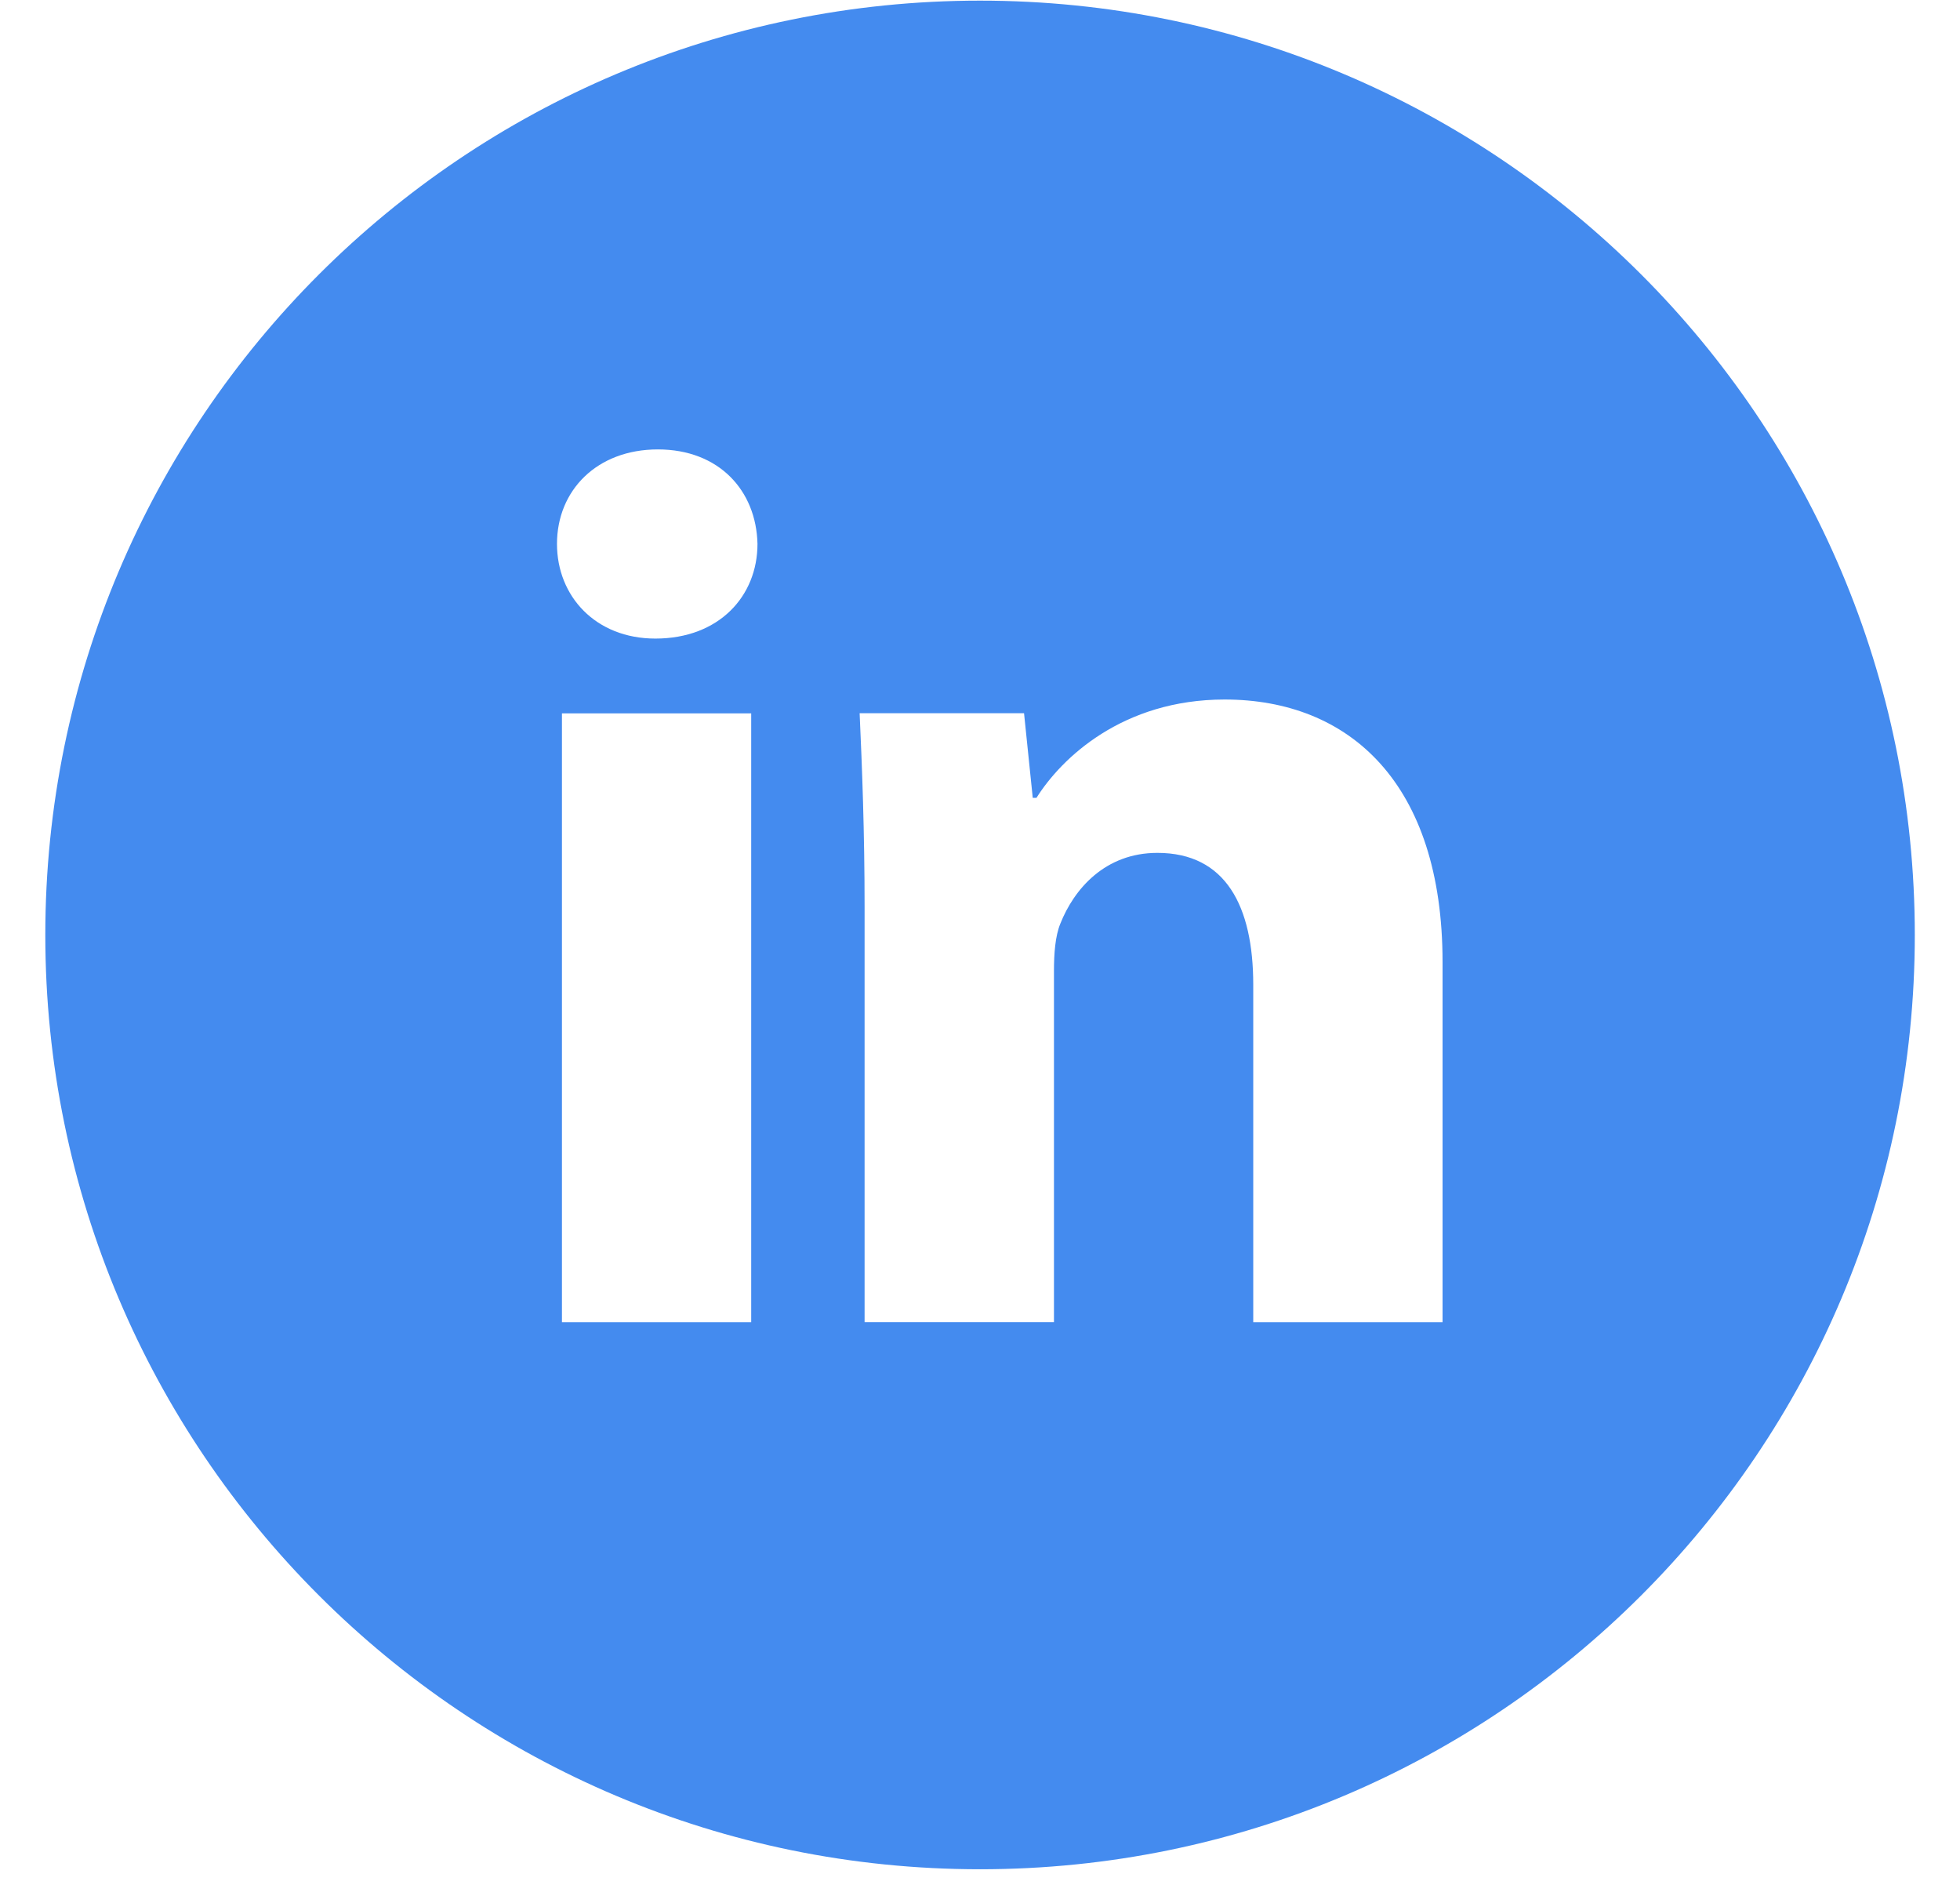
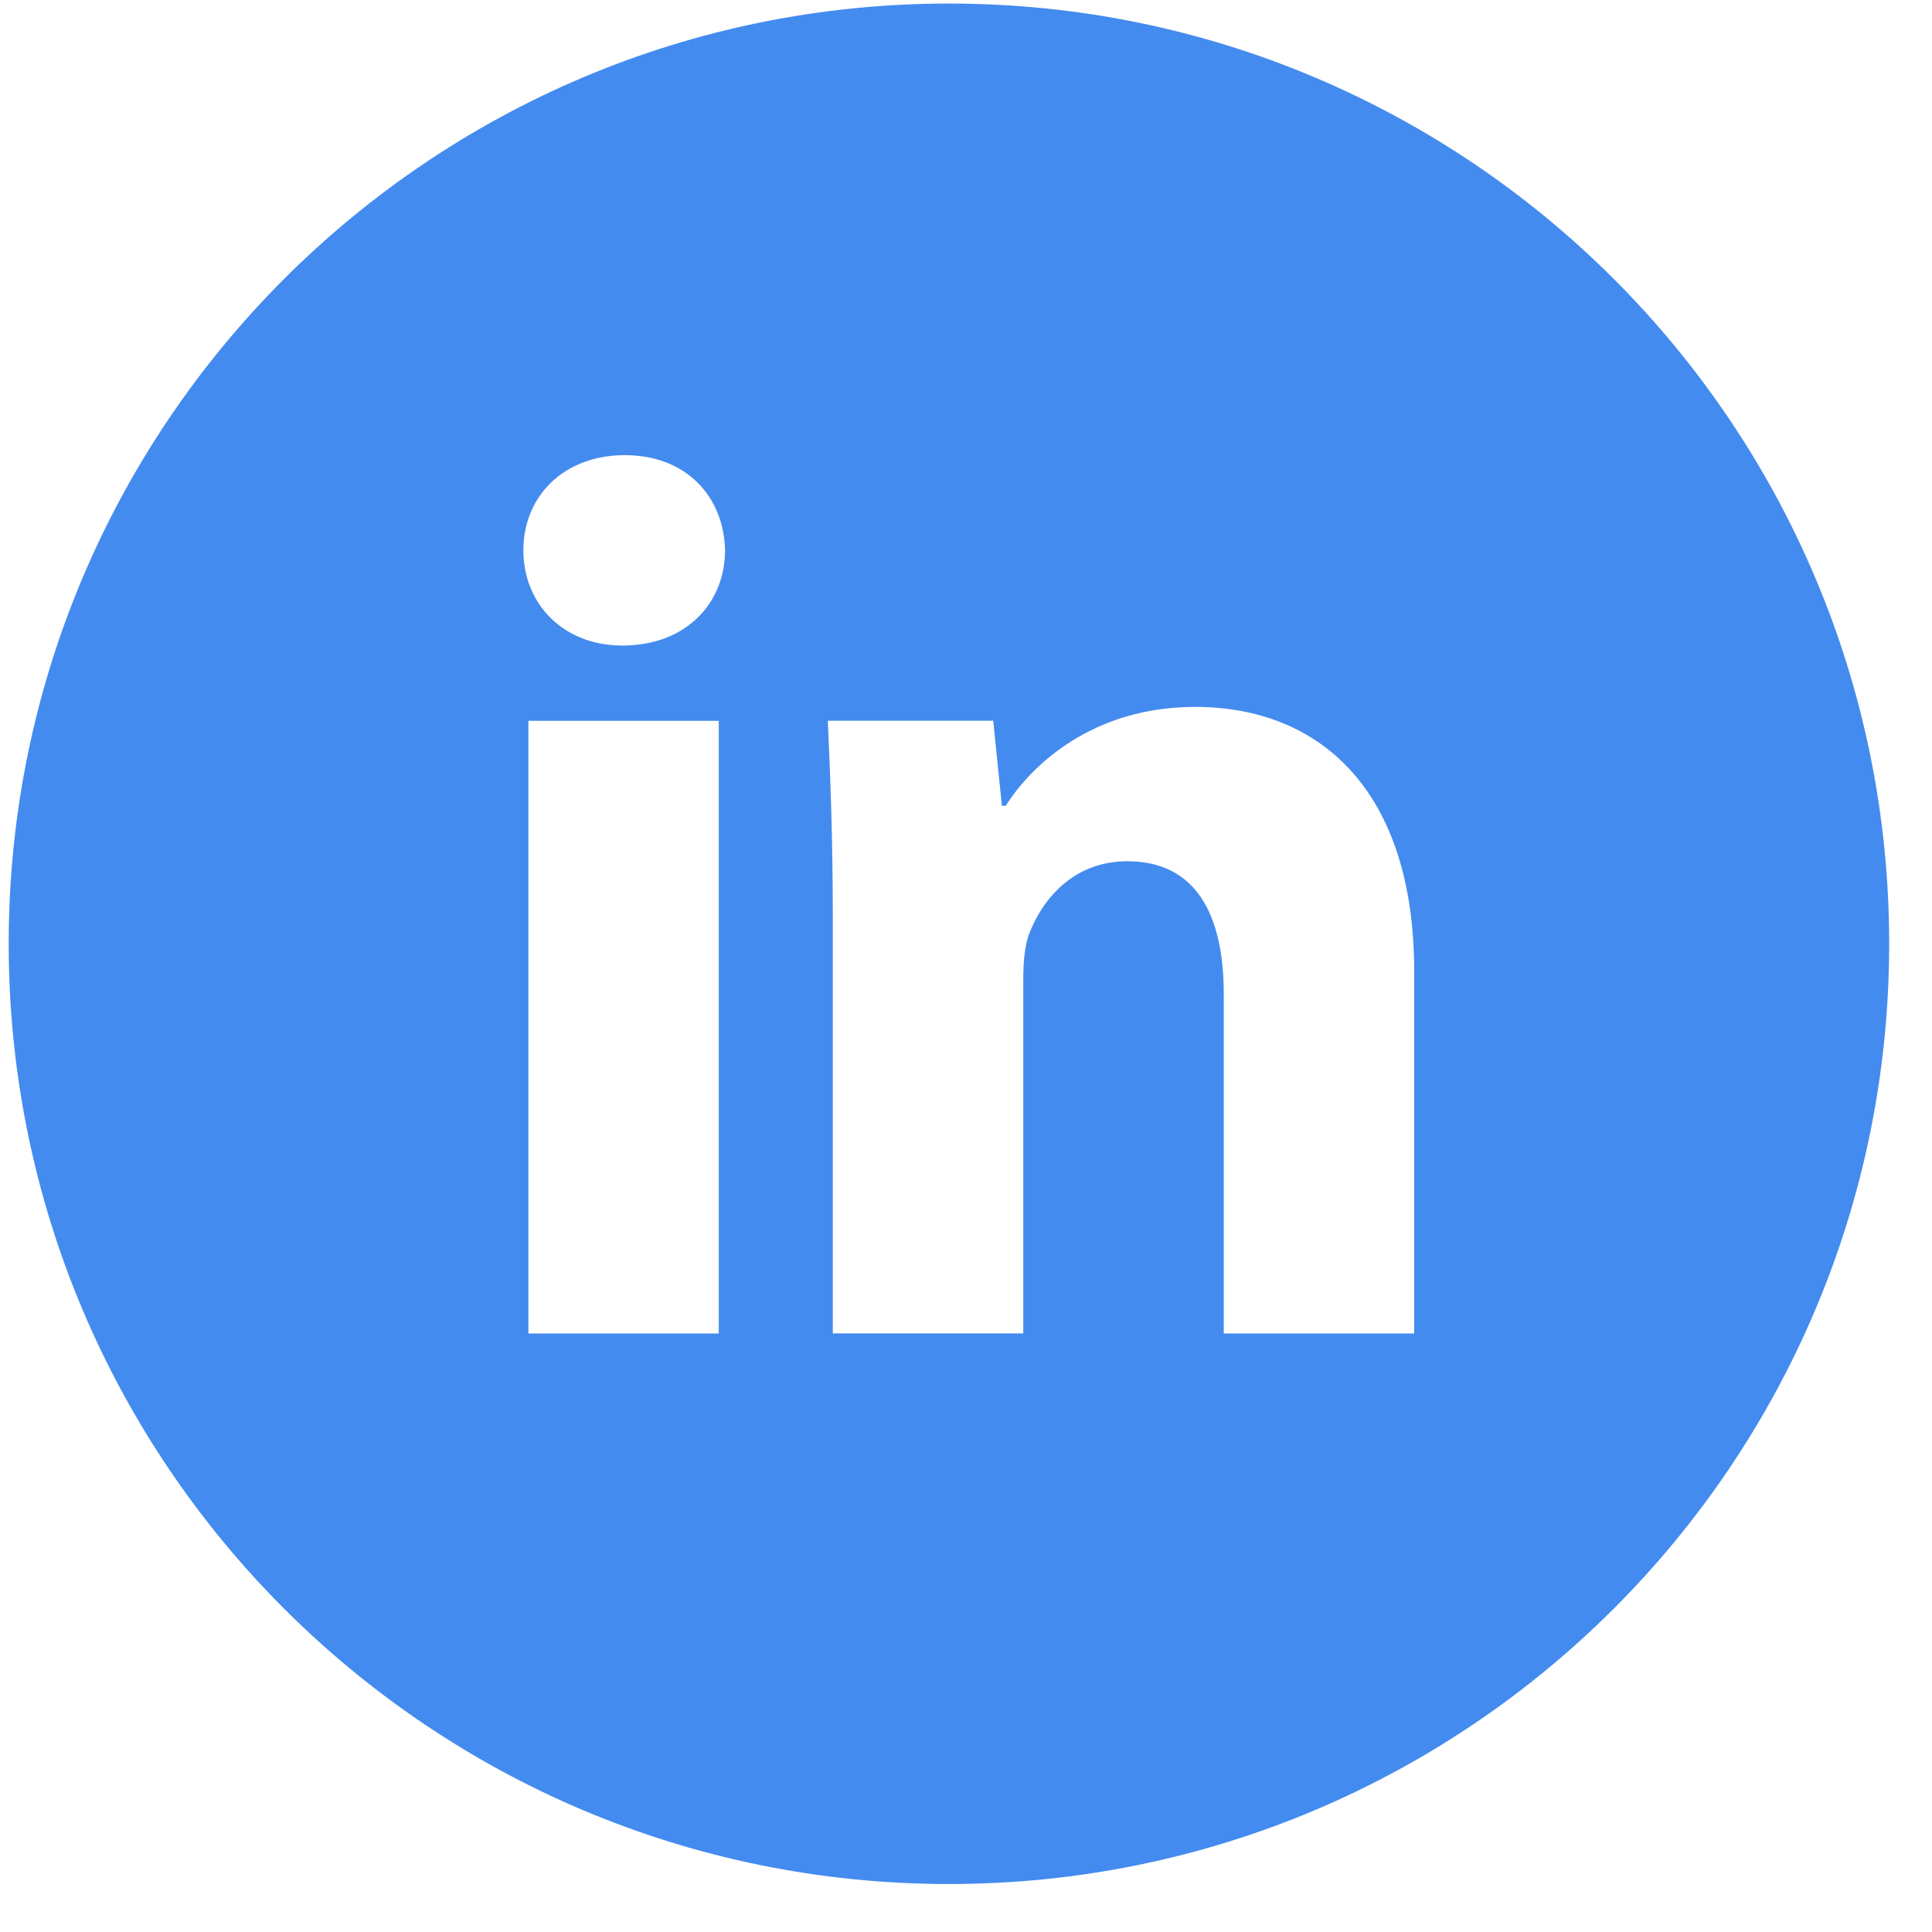
- <svg xmlns="http://www.w3.org/2000/svg" width="34" height="33" viewBox="0 0 34 33" fill="none">
-   <path d="M17.001 0.011C8.045 0.011 0.786 7.266 0.786 16.217C0.786 25.167 8.045 32.422 17.001 32.422C25.956 32.422 33.216 25.167 33.216 16.217C33.216 7.266 25.956 0.011 17.001 0.011ZM13.031 22.933H9.748V12.373H13.031V22.933ZM11.369 11.076C10.332 11.076 9.662 10.342 9.662 9.434C9.662 8.507 10.353 7.795 11.412 7.795C12.471 7.795 13.119 8.507 13.14 9.434C13.14 10.342 12.471 11.076 11.369 11.076ZM25.024 22.933H21.74V17.081C21.74 15.719 21.264 14.793 20.077 14.793C19.17 14.793 18.631 15.42 18.393 16.022C18.305 16.237 18.283 16.541 18.283 16.843V22.932H14.998V15.741C14.998 14.422 14.955 13.32 14.912 12.371H17.764L17.915 13.838H17.98C18.413 13.149 19.472 12.133 21.244 12.133C23.404 12.133 25.024 13.58 25.024 16.689V22.933Z" fill="#448BEF" />
+ <svg xmlns="http://www.w3.org/2000/svg" width="36" height="36" viewBox="0 0 36 36" fill="none">
+   <path d="M17.682 0.066C8.006 0.066 0.162 7.91 0.162 17.586C0.162 27.263 8.006 35.106 17.682 35.106C27.358 35.106 35.202 27.263 35.202 17.586C35.202 7.91 27.358 0.066 17.682 0.066ZM13.393 24.848H9.846V13.431H13.393V24.848ZM11.598 12.029C10.477 12.029 9.752 11.235 9.752 10.254C9.752 9.252 10.499 8.481 11.643 8.481C12.787 8.481 13.488 9.252 13.51 10.254C13.51 11.235 12.787 12.029 11.598 12.029ZM26.351 24.848H22.803V18.521C22.803 17.048 22.288 16.048 21.005 16.048C20.025 16.048 19.443 16.725 19.186 17.377C19.091 17.608 19.067 17.937 19.067 18.264V24.846H15.518V17.072C15.518 15.646 15.472 14.455 15.425 13.429H18.507L18.669 15.015H18.741C19.208 14.27 20.352 13.172 22.267 13.172C24.601 13.172 26.351 14.736 26.351 18.097V24.848Z" fill="#448BEF" />
</svg>
